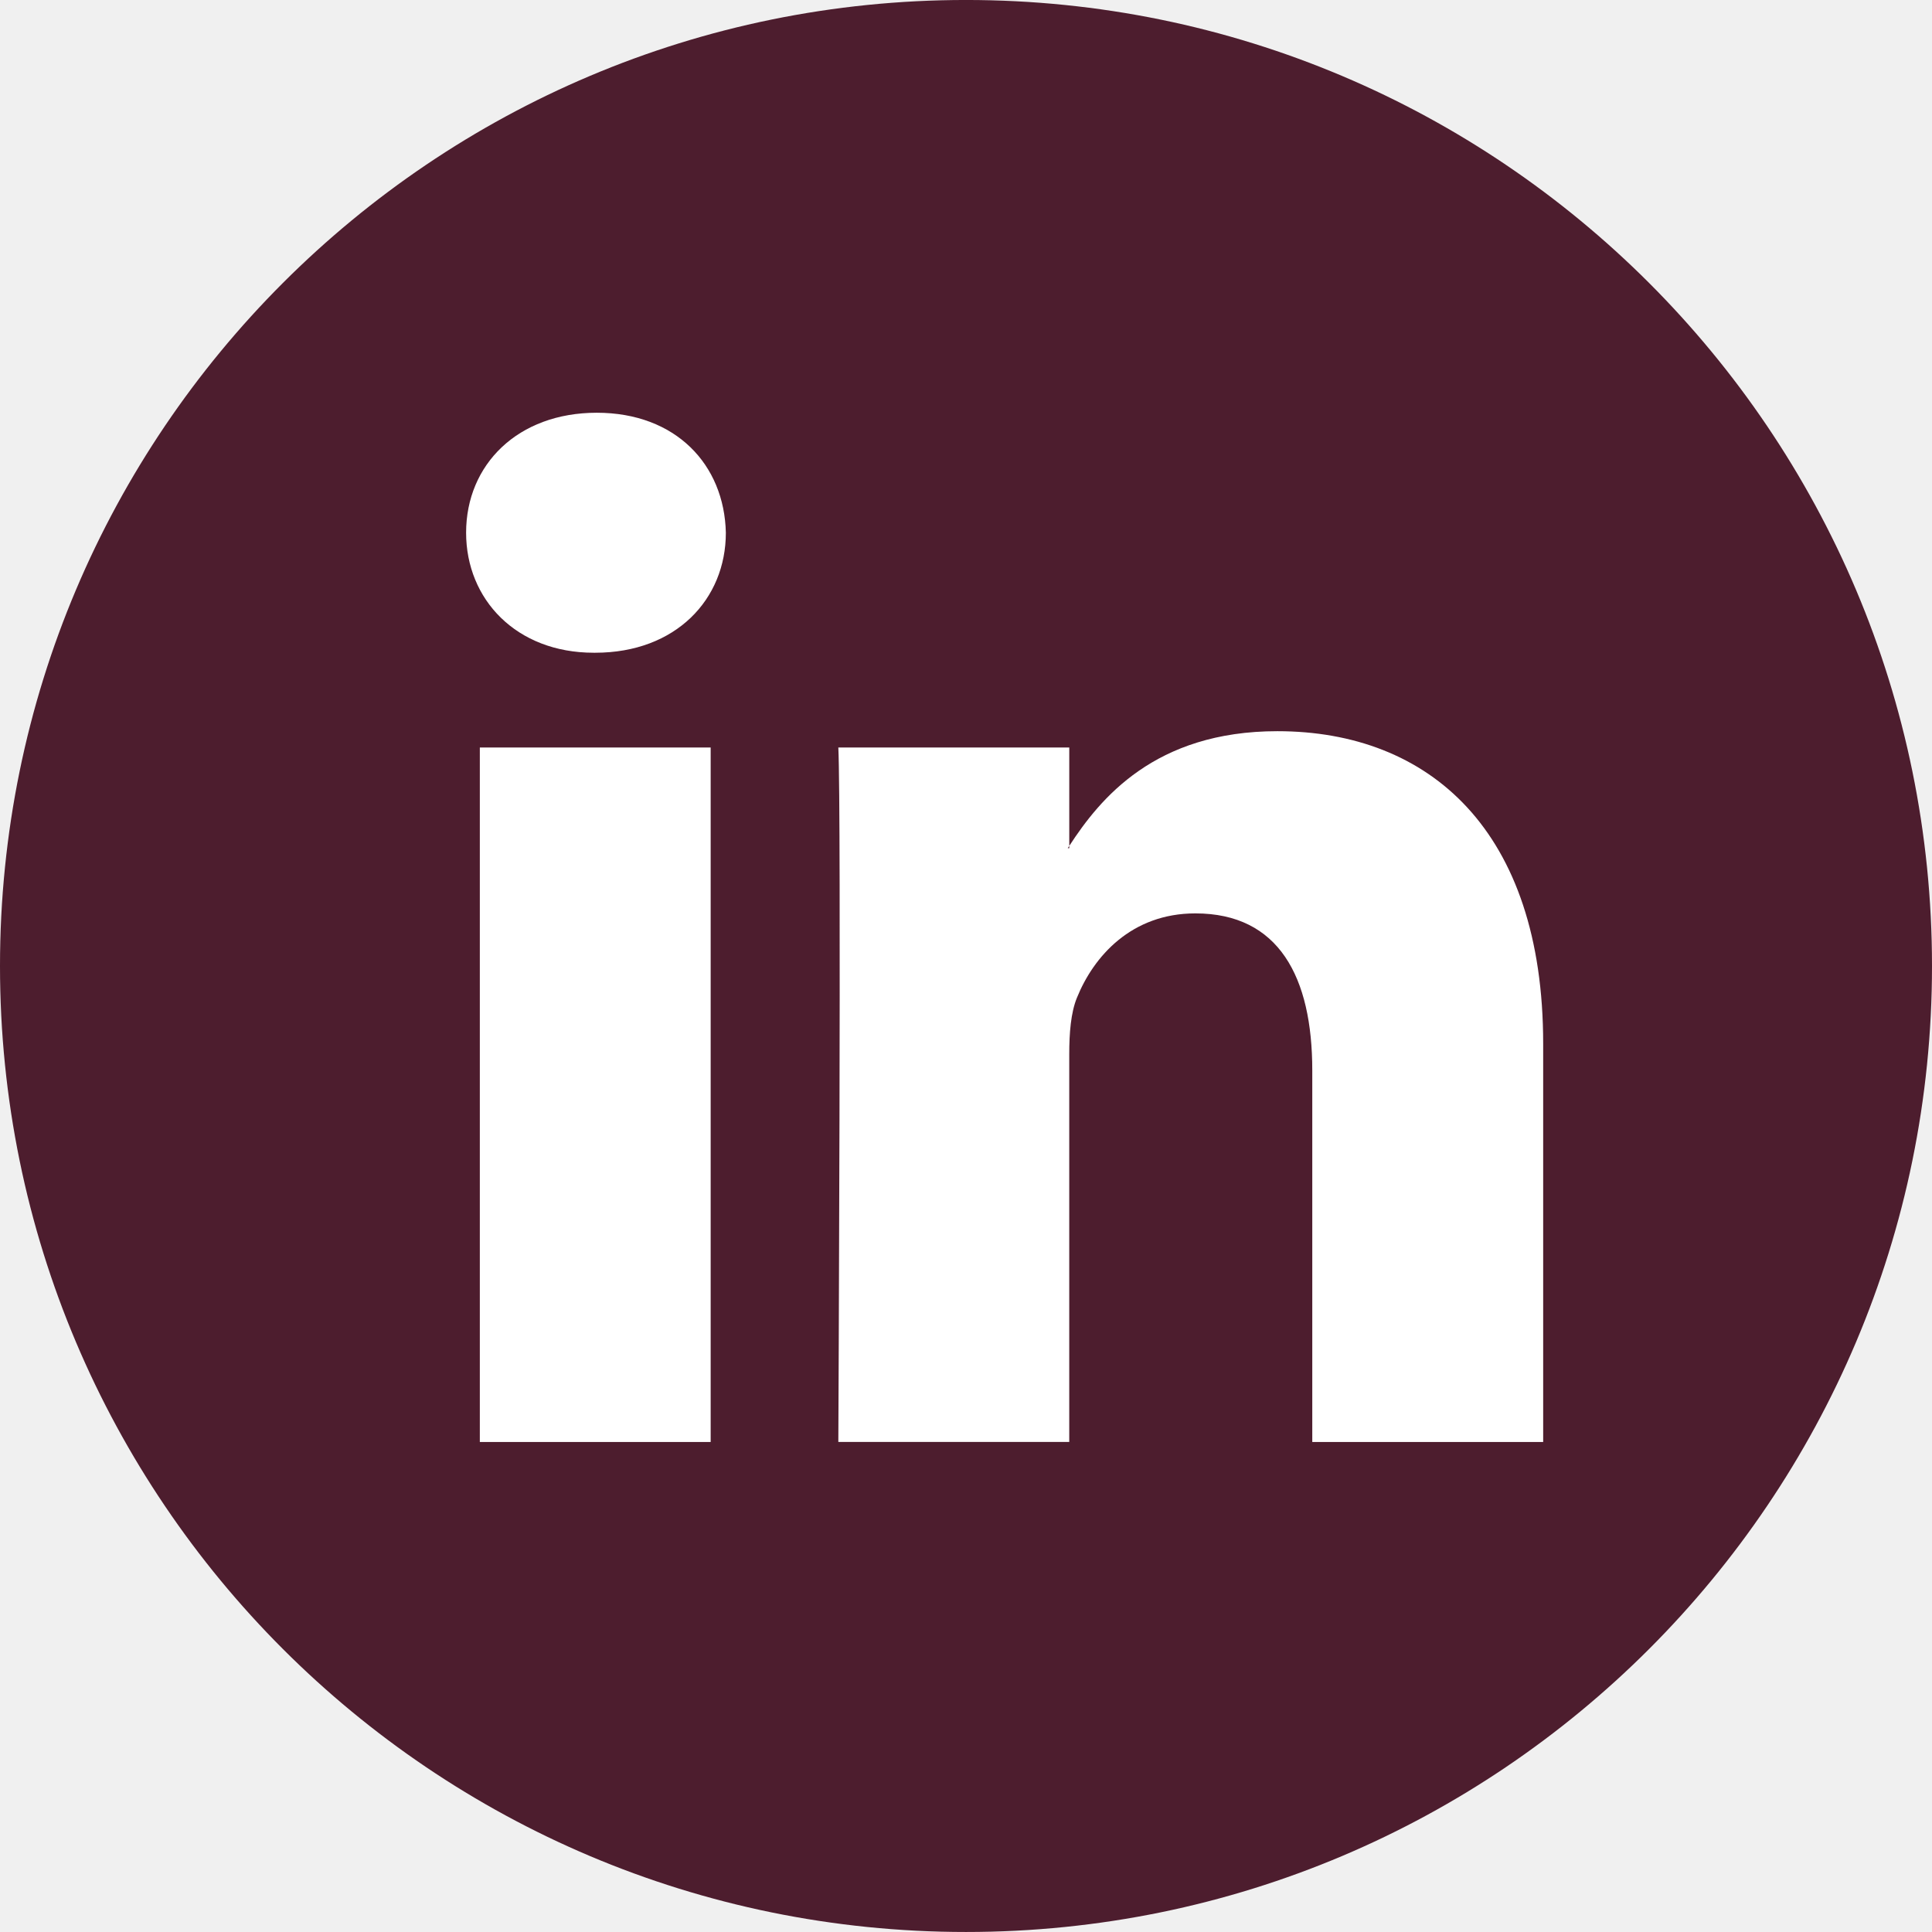
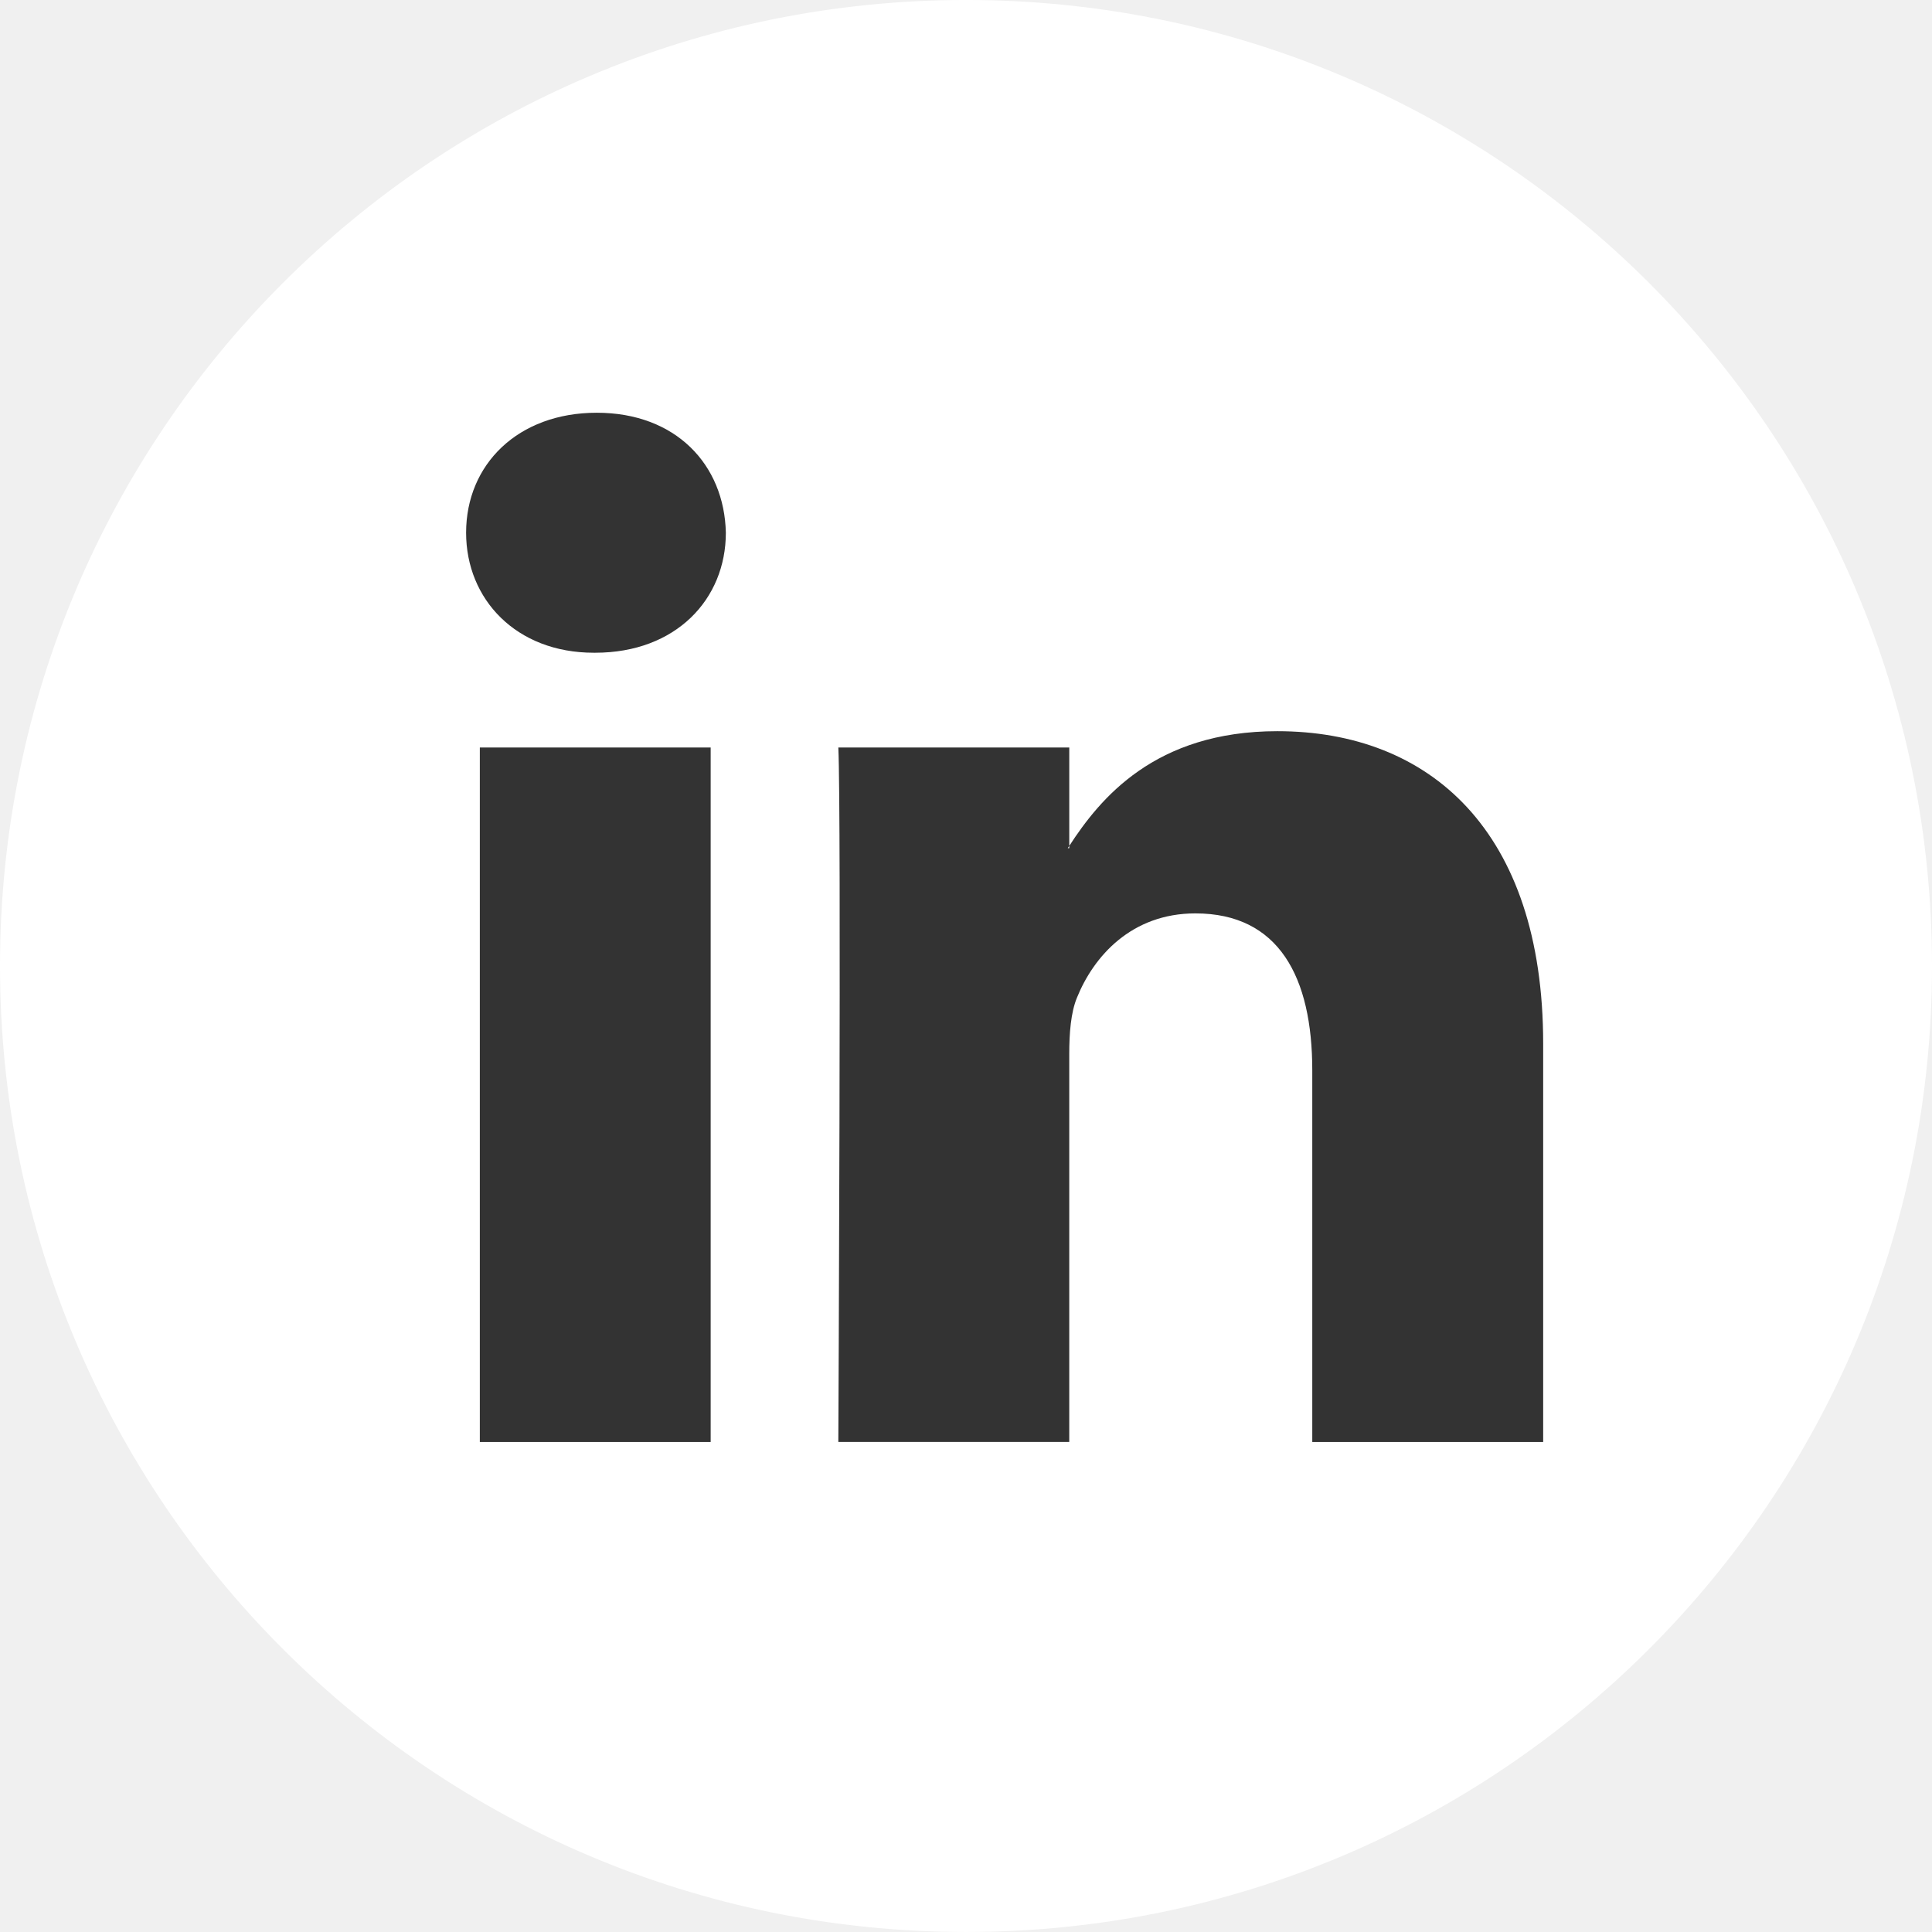
<svg xmlns="http://www.w3.org/2000/svg" version="1.1" id="Capa_1" x="0px" y="0px" viewBox="0 0 112.196 112.196" style="enable-background:new 0 0 112.196 112.196;" xml:space="preserve" width="512px" height="512px" class="">
  <g>
    <g>
-       <circle style="fill:#4D1D2E;" cx="56.098" cy="56.097" r="56.098" data-original="#007AB9" class="active-path" data-old_color="#007AB9" />
+       <circle style="fill:#FFF;" cx="56.098" cy="56.097" r="56.098" data-original="#007AB9" class="active-path" data-old_color="#007AB9" />
      <g>
-         <path style="fill:#FFFFFF" d="M89.616,60.611v23.128H76.207V62.161c0-5.418-1.936-9.118-6.791-9.118    c-3.705,0-5.906,2.491-6.878,4.903c-0.353,0.862-0.444,2.059-0.444,3.268v22.524H48.684c0,0,0.18-36.546,0-40.329h13.411v5.715    c-0.027,0.045-0.065,0.089-0.089,0.132h0.089v-0.132c1.782-2.742,4.96-6.662,12.085-6.662    C83.002,42.462,89.616,48.226,89.616,60.611L89.616,60.611z M34.656,23.969c-4.587,0-7.588,3.011-7.588,6.967    c0,3.872,2.914,6.97,7.412,6.97h0.087c4.677,0,7.585-3.098,7.585-6.97C42.063,26.98,39.244,23.969,34.656,23.969L34.656,23.969z     M27.865,83.739H41.27V43.409H27.865V83.739z" data-original="#F1F2F2" class="" data-old_color="#F1F2F2" />
+         <path style="fill:#333" d="M89.616,60.611v23.128H76.207V62.161c0-5.418-1.936-9.118-6.791-9.118    c-3.705,0-5.906,2.491-6.878,4.903c-0.353,0.862-0.444,2.059-0.444,3.268v22.524H48.684c0,0,0.18-36.546,0-40.329h13.411v5.715    c-0.027,0.045-0.065,0.089-0.089,0.132h0.089v-0.132c1.782-2.742,4.96-6.662,12.085-6.662    C83.002,42.462,89.616,48.226,89.616,60.611L89.616,60.611z M34.656,23.969c-4.587,0-7.588,3.011-7.588,6.967    c0,3.872,2.914,6.97,7.412,6.97h0.087c4.677,0,7.585-3.098,7.585-6.97C42.063,26.98,39.244,23.969,34.656,23.969L34.656,23.969z     M27.865,83.739H41.27V43.409H27.865V83.739z" data-original="#F1F2F2" class="" data-old_color="#F1F2F2" />
      </g>
    </g>
  </g>
</svg>
